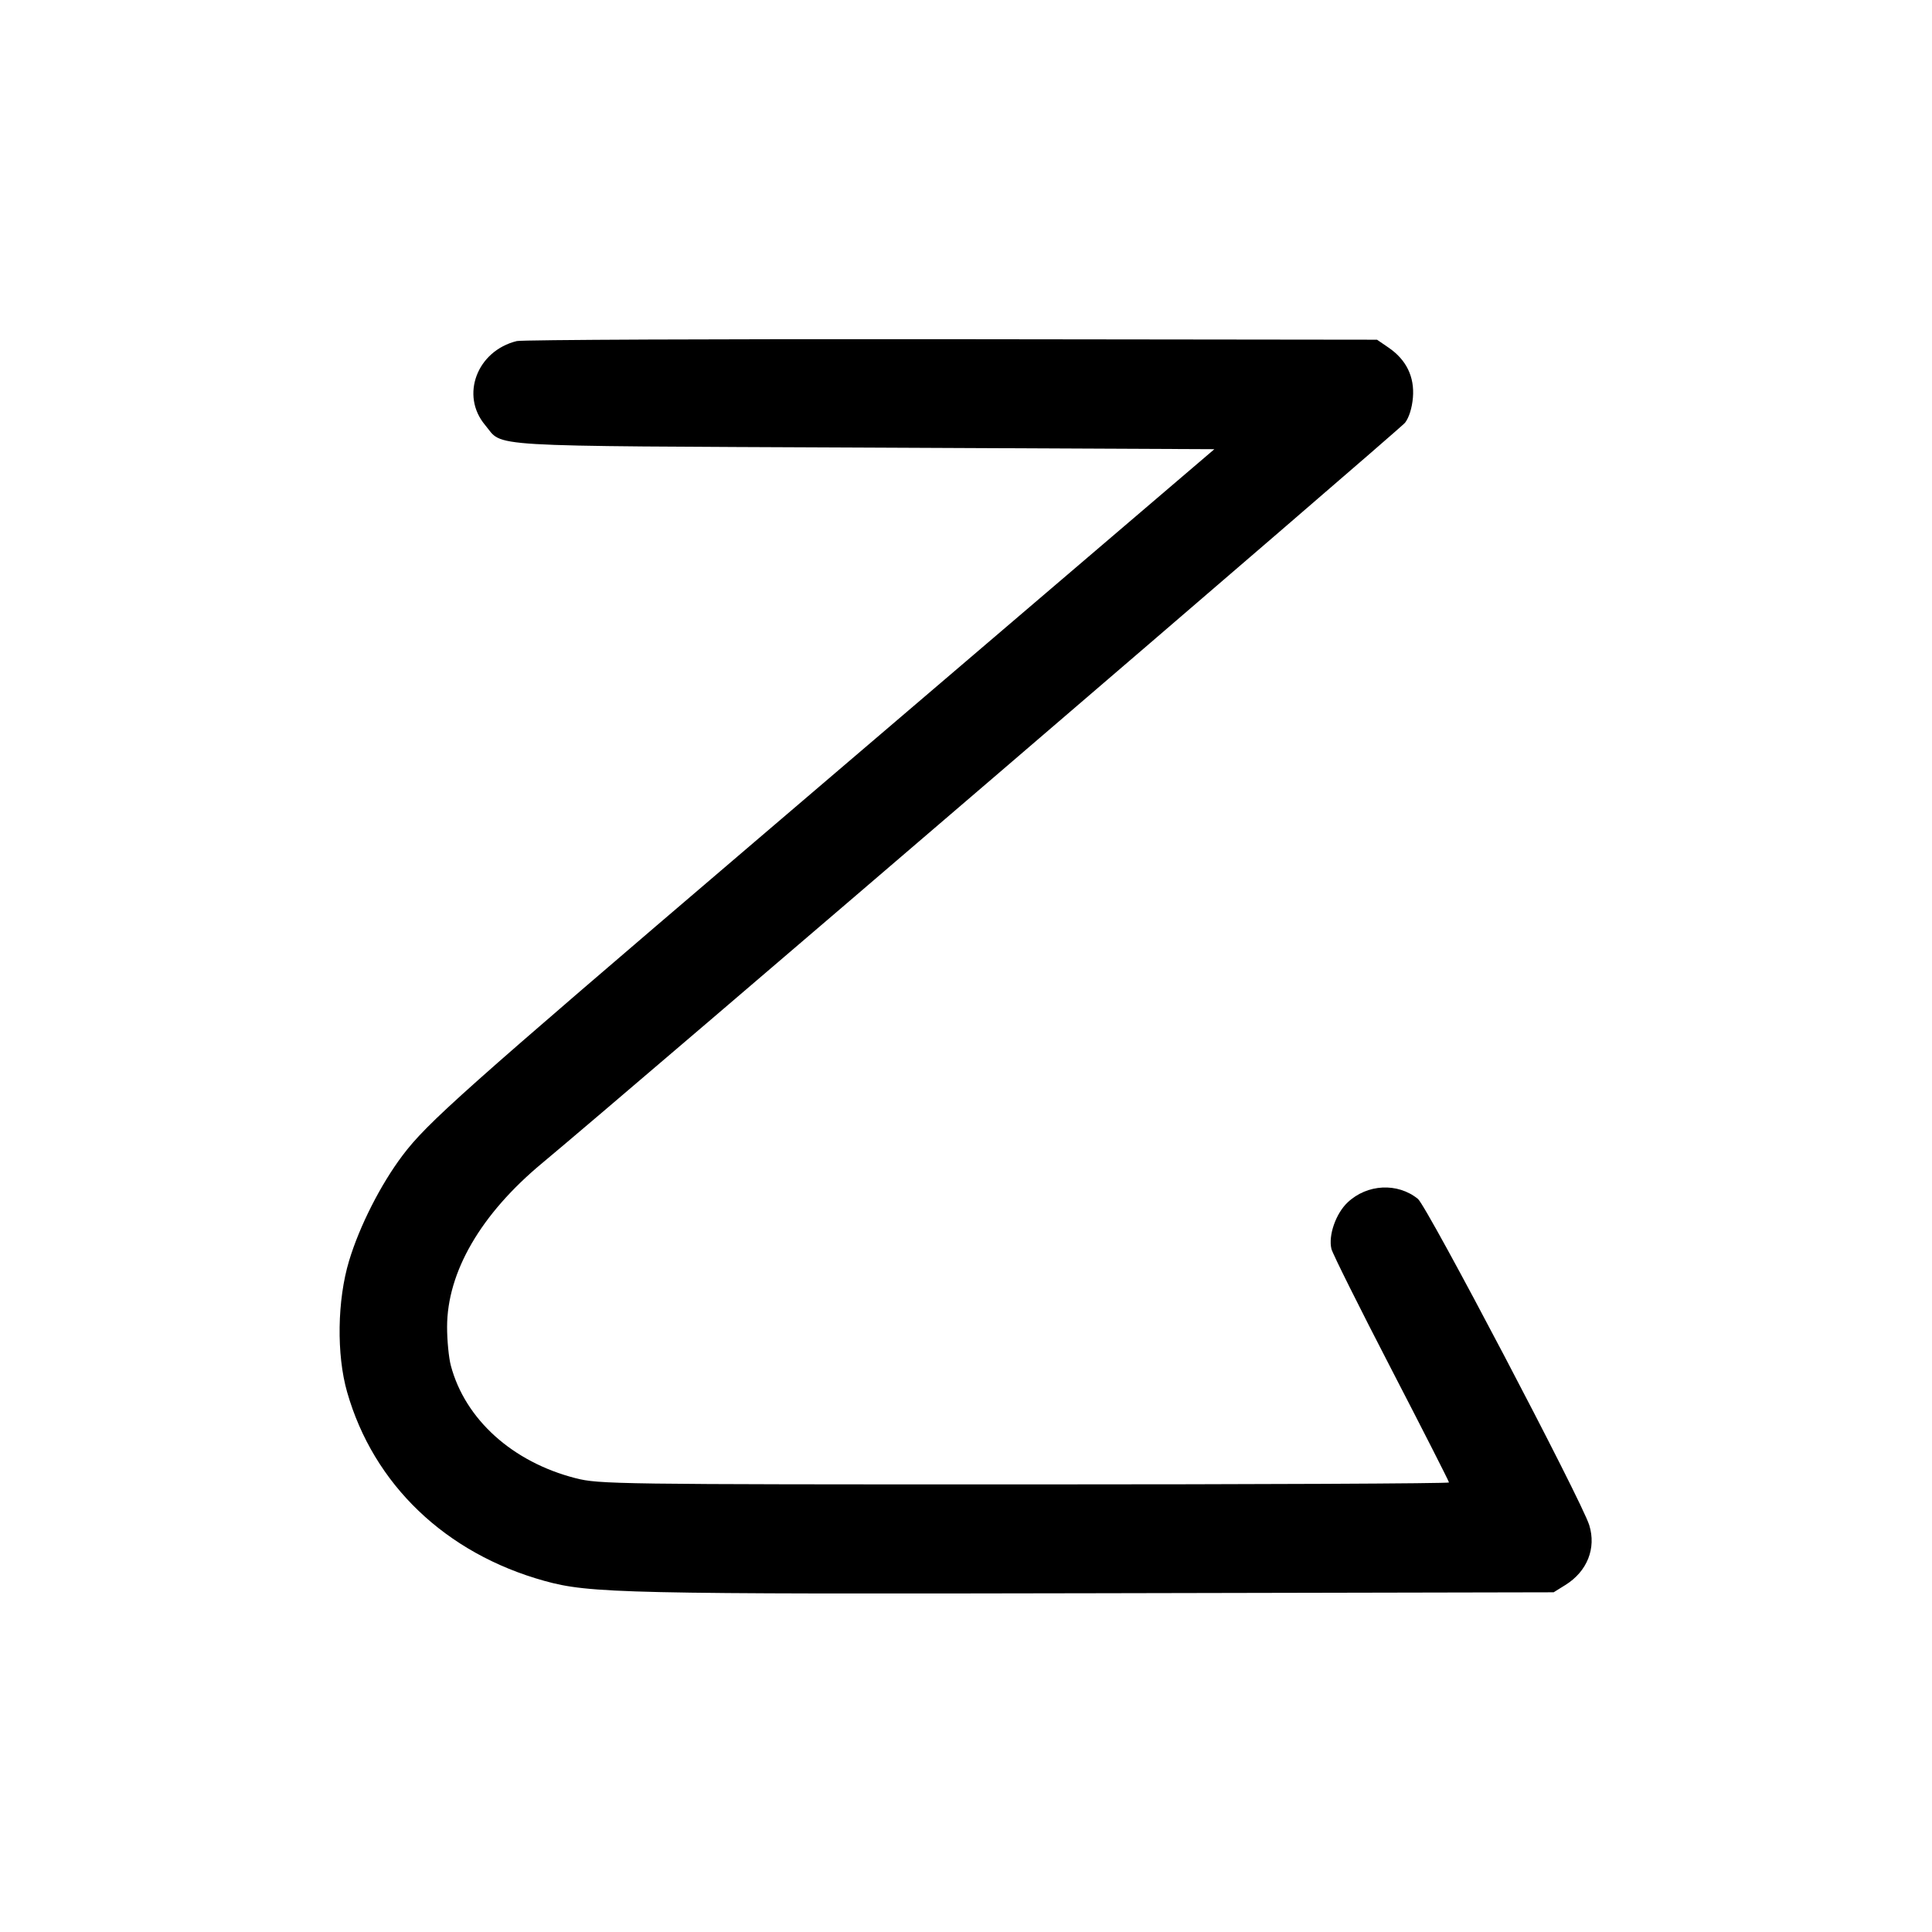
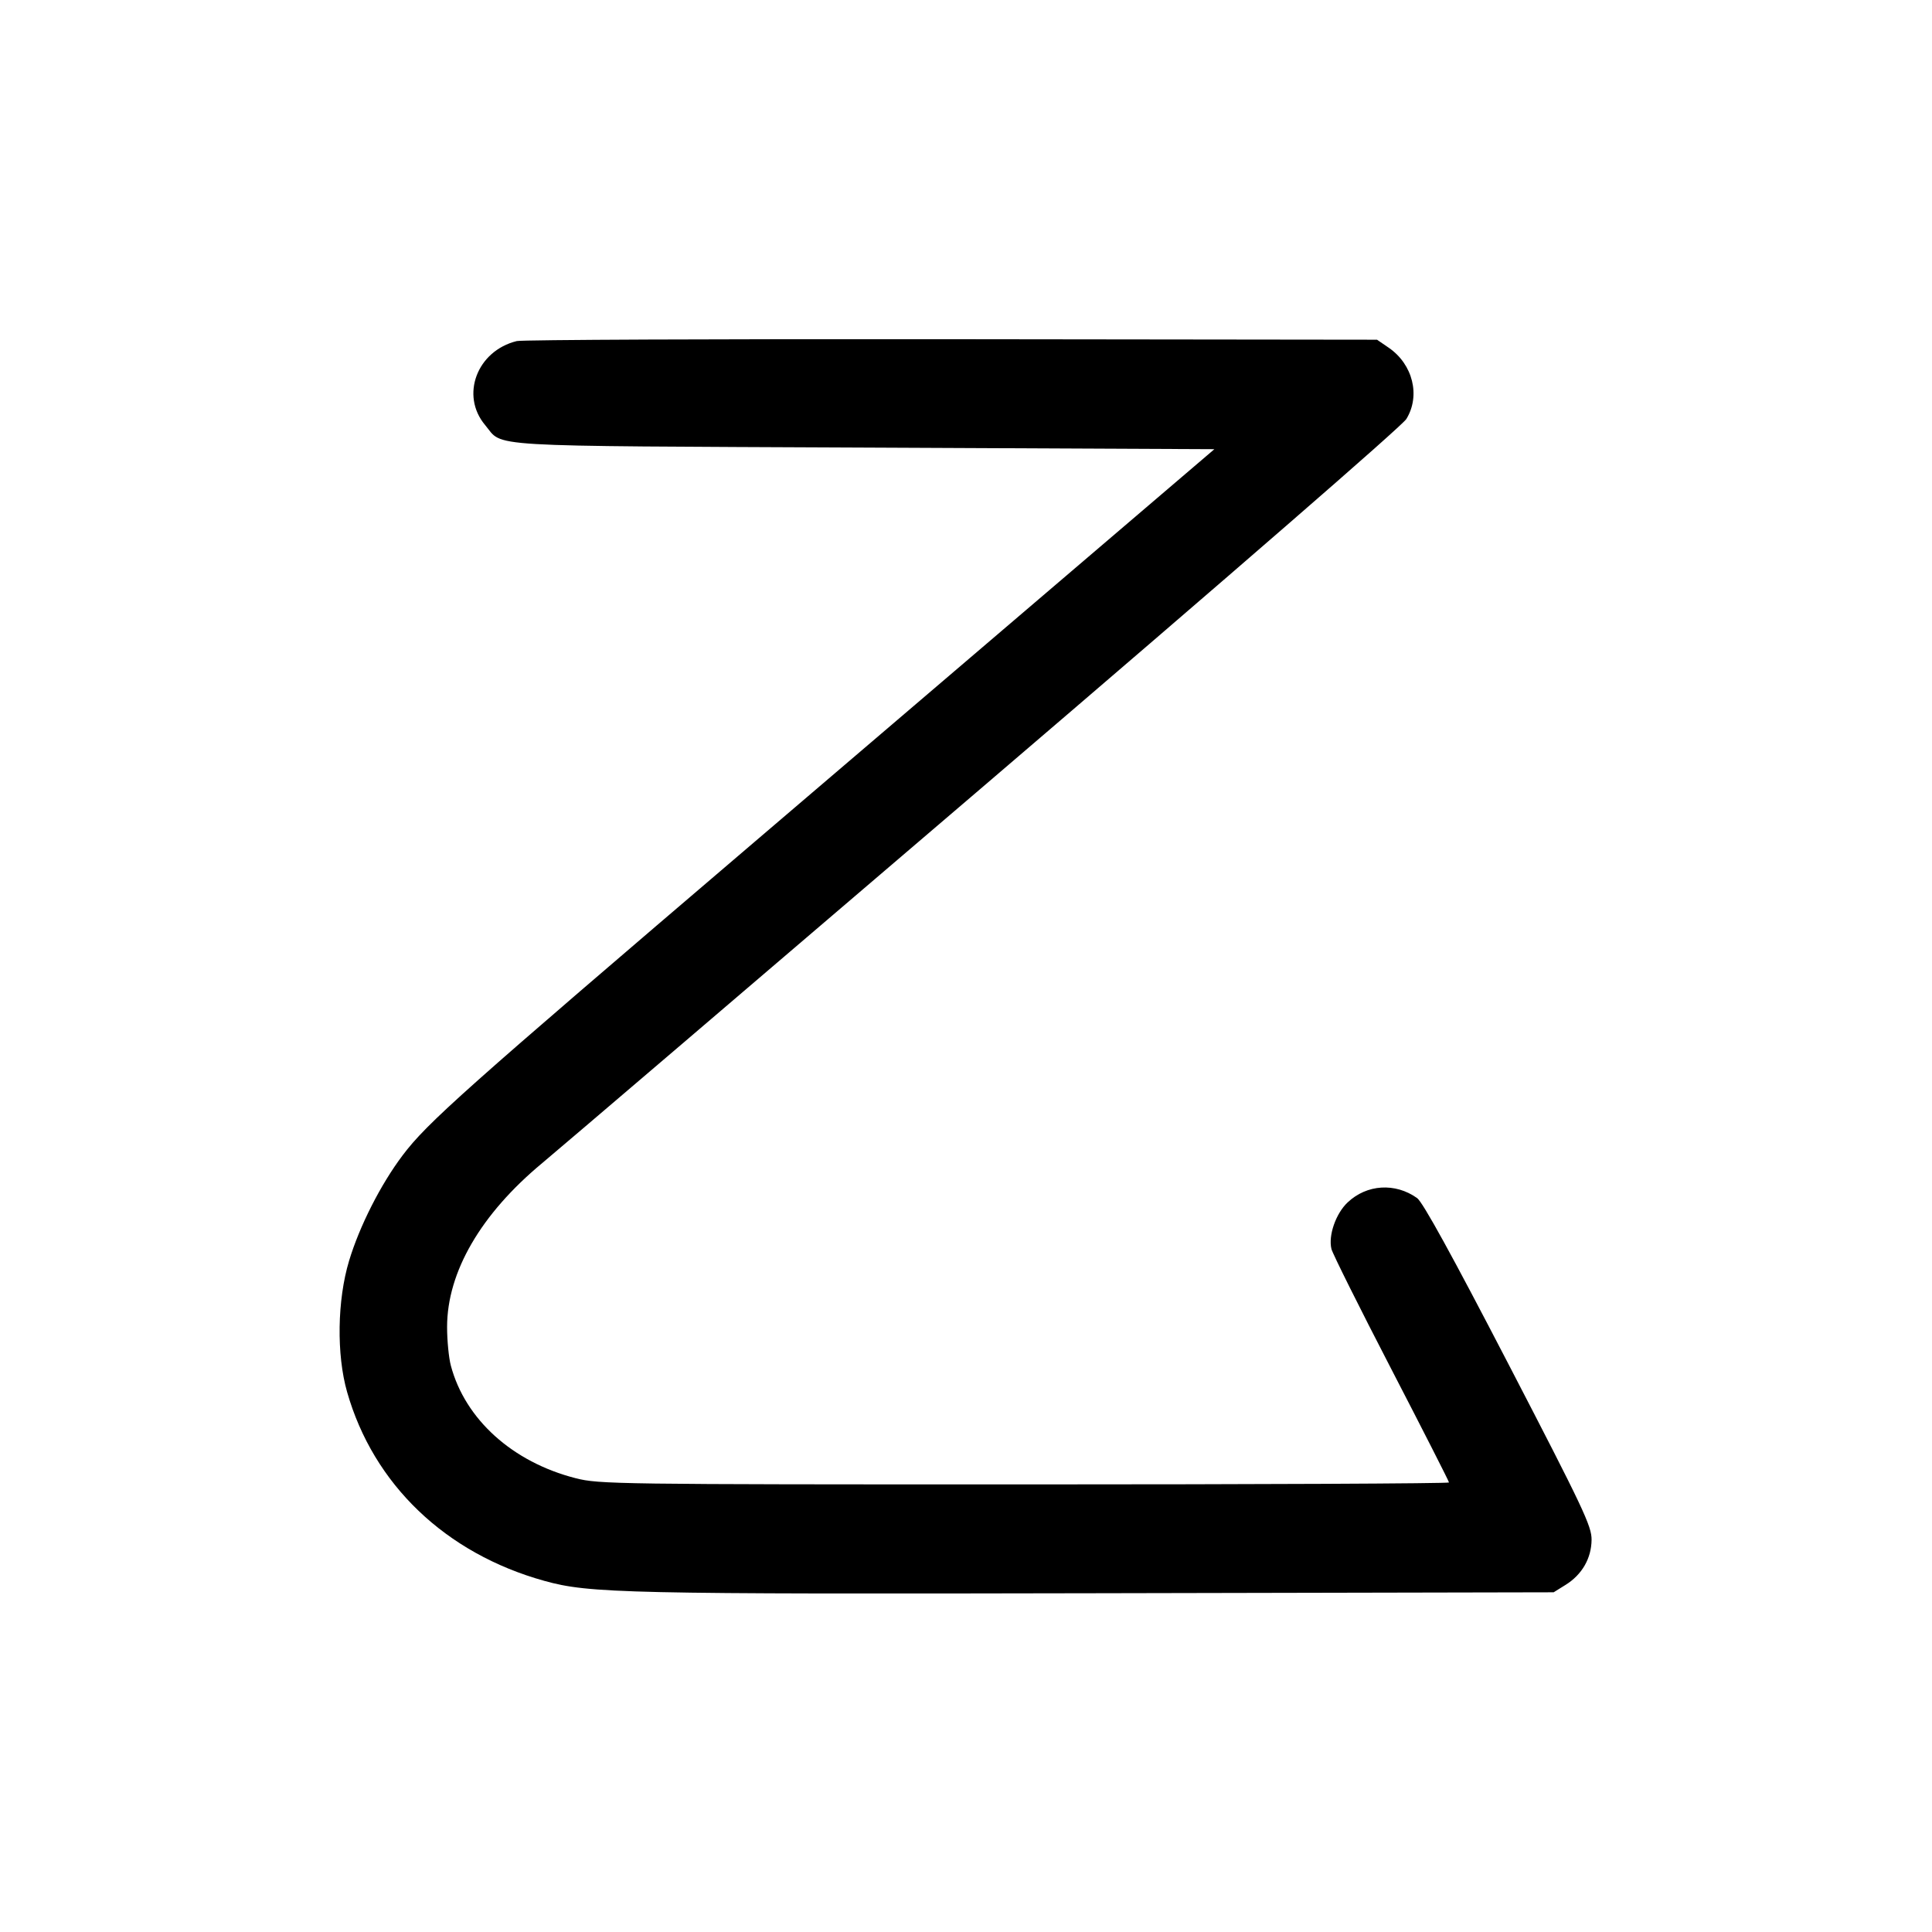
<svg xmlns="http://www.w3.org/2000/svg" width="1000" height="1000" viewBox="0 0 1000 1000" version="1.1" id="svg5">
-   <path d="M267.500 176.533 C 246.883 181.571,238.175 204.653,251.098 220.011 C 260.859 231.611,246.258 230.743,447.194 231.667 L 628.554 232.500 579.694 274.233 C 552.820 297.186,467.833 369.764,390.833 435.517 C 239.595 564.664,221.092 581.145,208.347 598.066 C 197.010 613.117,186.094 634.631,180.676 652.603 C 174.546 672.935,174.124 701.102,179.659 720.499 C 193.312 768.347,230.598 804.042,281.779 818.261 C 305.125 824.747,323.423 825.155,568.333 824.652 L 804.167 824.167 810.244 820.387 C 821.536 813.365,826.308 801.391,822.592 789.401 C 818.666 776.734,738.655 624.393,733.910 620.549 C 723.382 612.021,707.667 612.804,697.534 622.360 C 691.404 628.141,687.449 639.519,689.151 646.474 C 689.738 648.872,703.669 676.816,720.109 708.573 C 736.549 740.329,750.000 766.767,750.000 767.323 C 750.000 767.878,651.120 768.333,530.267 768.333 C 318.572 768.333,310.073 768.216,297.944 765.114 C 265.245 756.751,240.756 734.654,233.354 706.833 C 232.281 702.800,231.407 693.800,231.412 686.833 C 231.430 658.414,248.847 628.414,280.665 601.996 C 322.554 567.218,724.410 222.414,727.225 218.836 C 729.293 216.207,730.878 211.152,731.325 205.763 C 732.213 195.061,727.919 186.231,718.784 179.971 L 712.745 175.833 492.623 175.572 C 371.555 175.428,270.250 175.861,267.500 176.533 " stroke="none" fill-rule="evenodd" fill="black" />
+   <path d="M267.500 176.533 C 246.883 181.571,238.175 204.653,251.098 220.011 C 260.859 231.611,246.258 230.743,447.194 231.667 L 628.554 232.500 579.694 274.233 C 552.820 297.186,467.833 369.764,390.833 435.517 C 239.595 564.664,221.092 581.145,208.347 598.066 C 197.010 613.117,186.094 634.631,180.676 652.603 C 174.546 672.935,174.124 701.102,179.659 720.499 C 193.312 768.347,230.598 804.042,281.779 818.261 C 305.125 824.747,323.423 825.155,568.333 824.652 L 804.167 824.167 810.333 820.333 C 818.846 815.039,823.704 806.617,823.797 796.989 C 823.864 789.950,819.562 780.855,780.839 706.175 C 751.641 649.868,736.417 622.197,733.486 620.115 C 722.148 612.057,707.487 612.973,697.534 622.360 C 691.404 628.141,687.449 639.519,689.151 646.474 C 689.738 648.872,703.669 676.816,720.109 708.573 C 736.549 740.329,750.000 766.767,750.000 767.323 C 750.000 767.878,651.120 768.333,530.267 768.333 C 318.572 768.333,310.073 768.216,297.944 765.114 C 265.245 756.751,240.756 734.654,233.354 706.833 C 232.281 702.800,231.407 693.800,231.412 686.833 C 231.430 658.414,248.847 628.414,280.665 601.996 C 288.060 595.857,390.873 508.062,509.139 406.897 C 637.229 297.328,725.679 220.510,727.908 216.897 C 735.343 204.848,731.318 188.561,718.784 179.971 L 712.745 175.833 492.623 175.572 C 371.555 175.428,270.250 175.861,267.500 176.533 " stroke="none" fill-rule="evenodd" fill="black" />
</svg>
